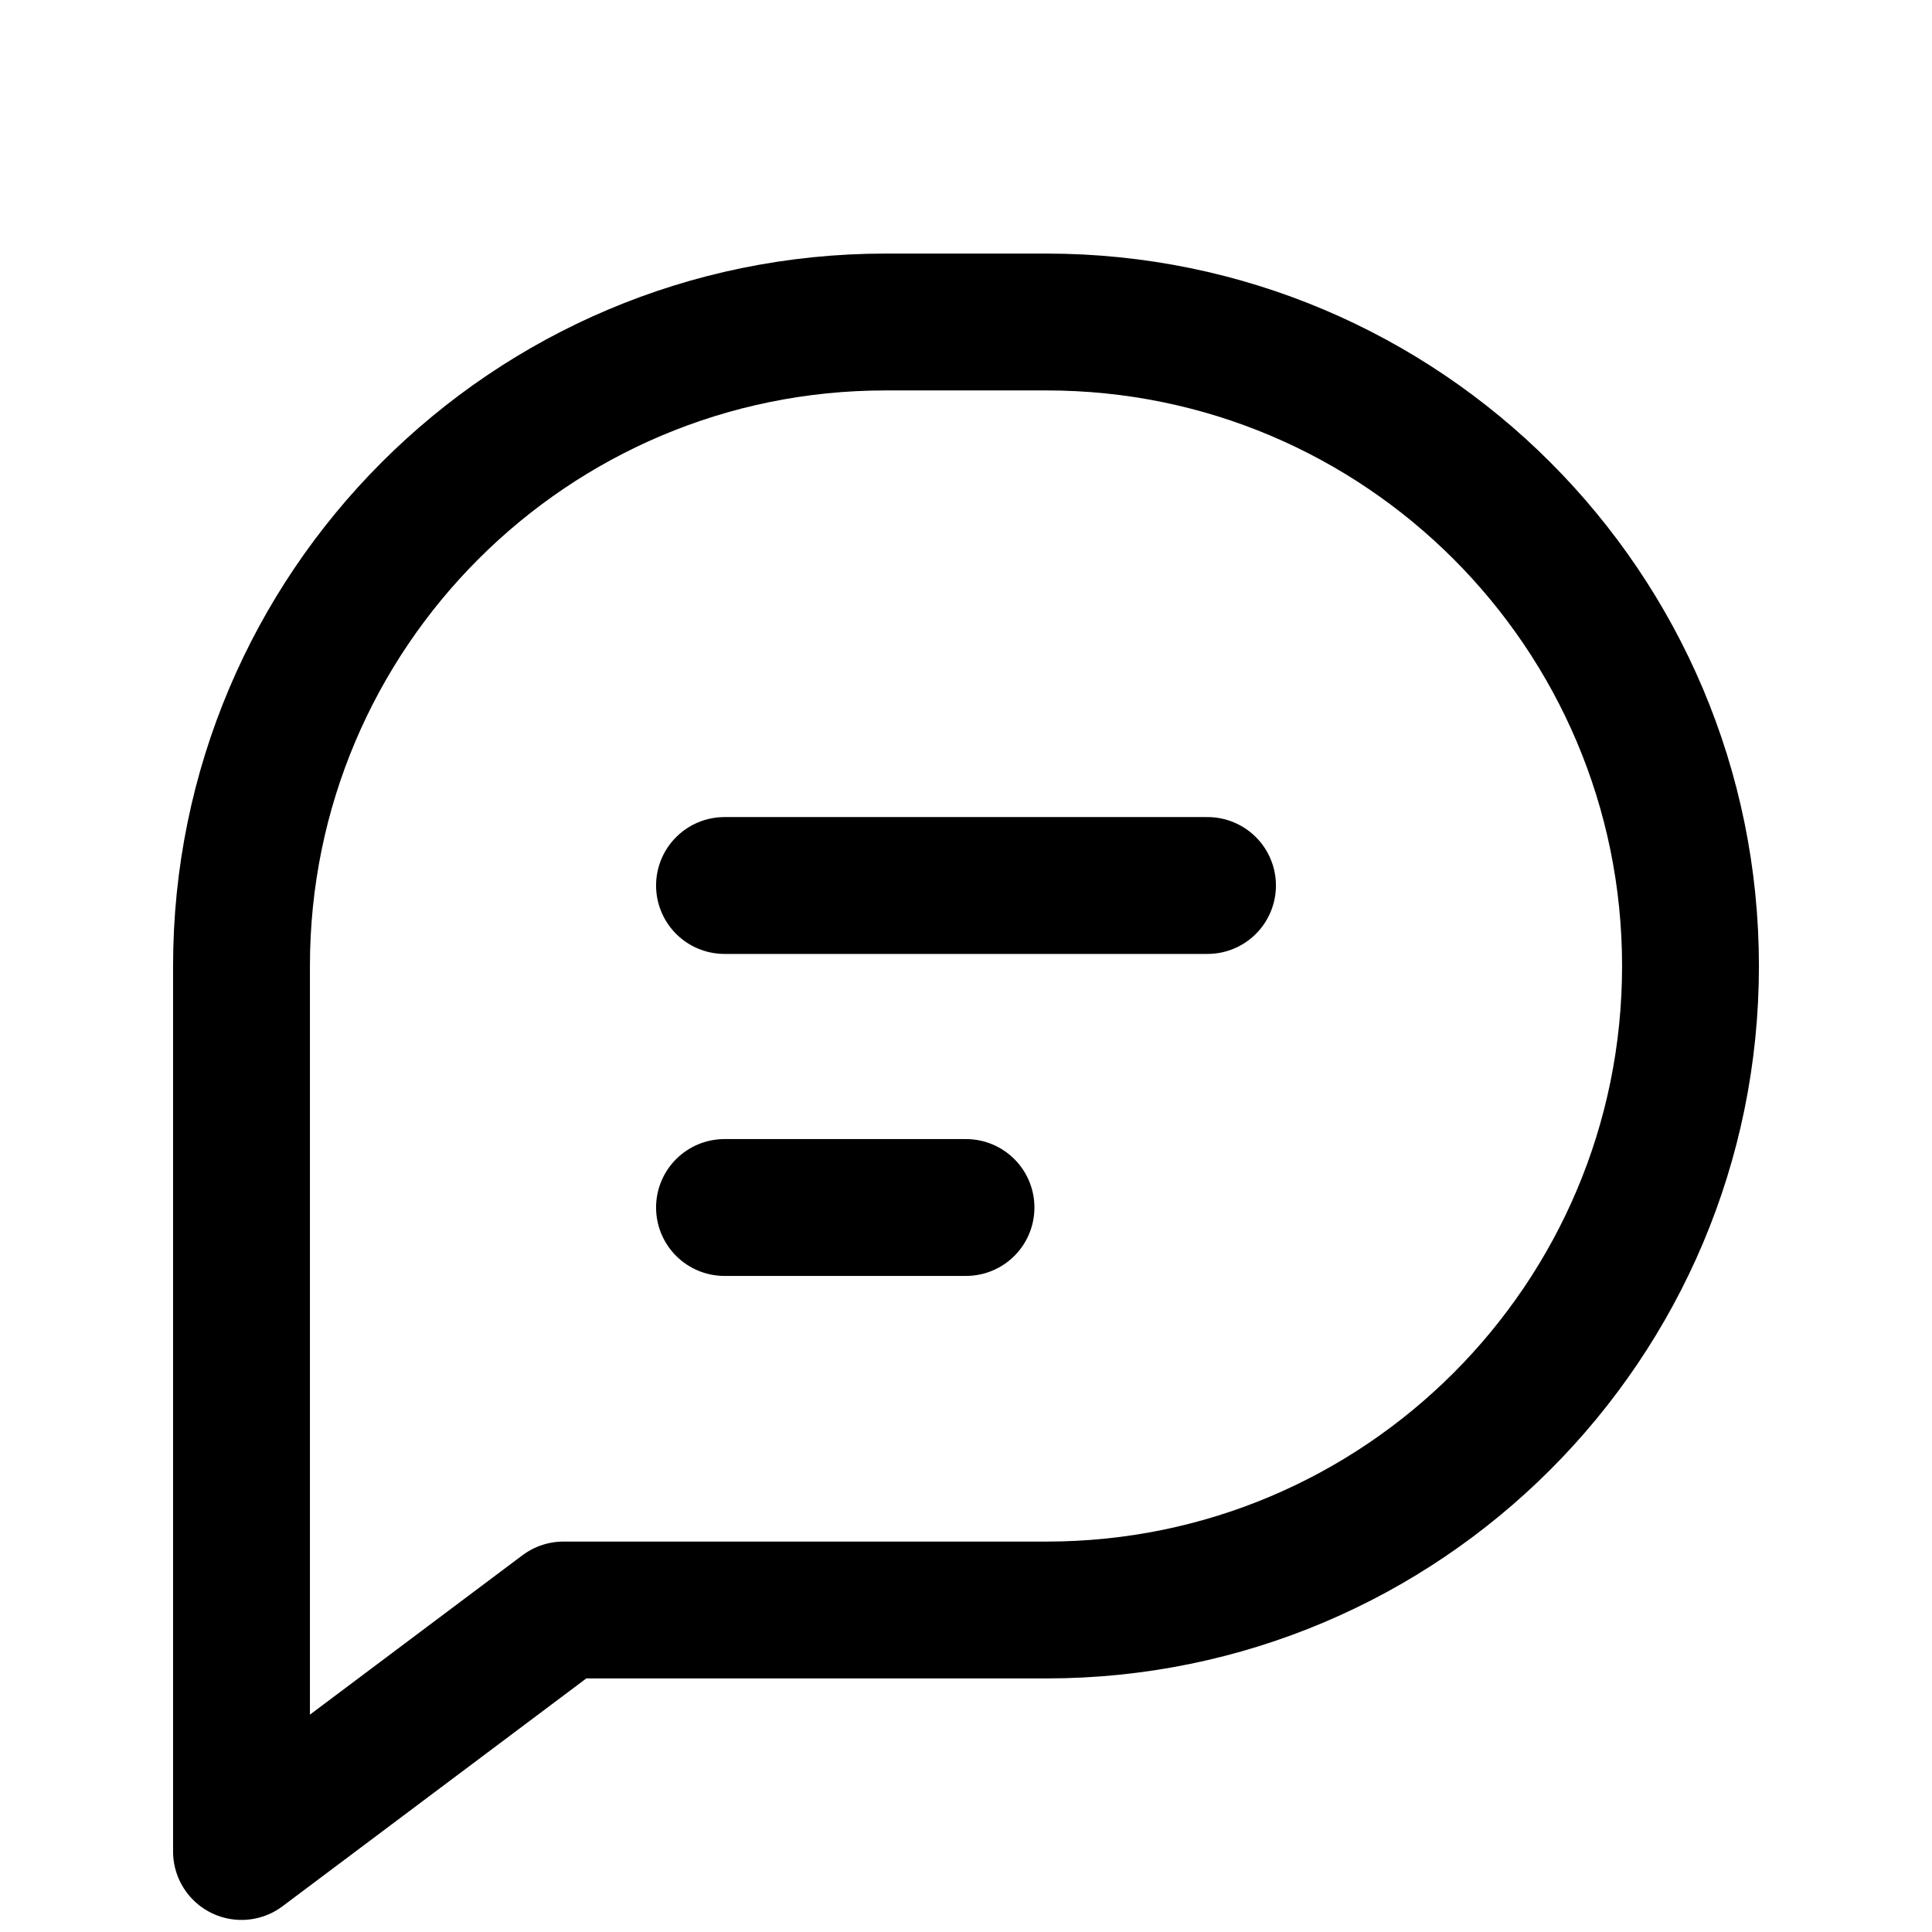
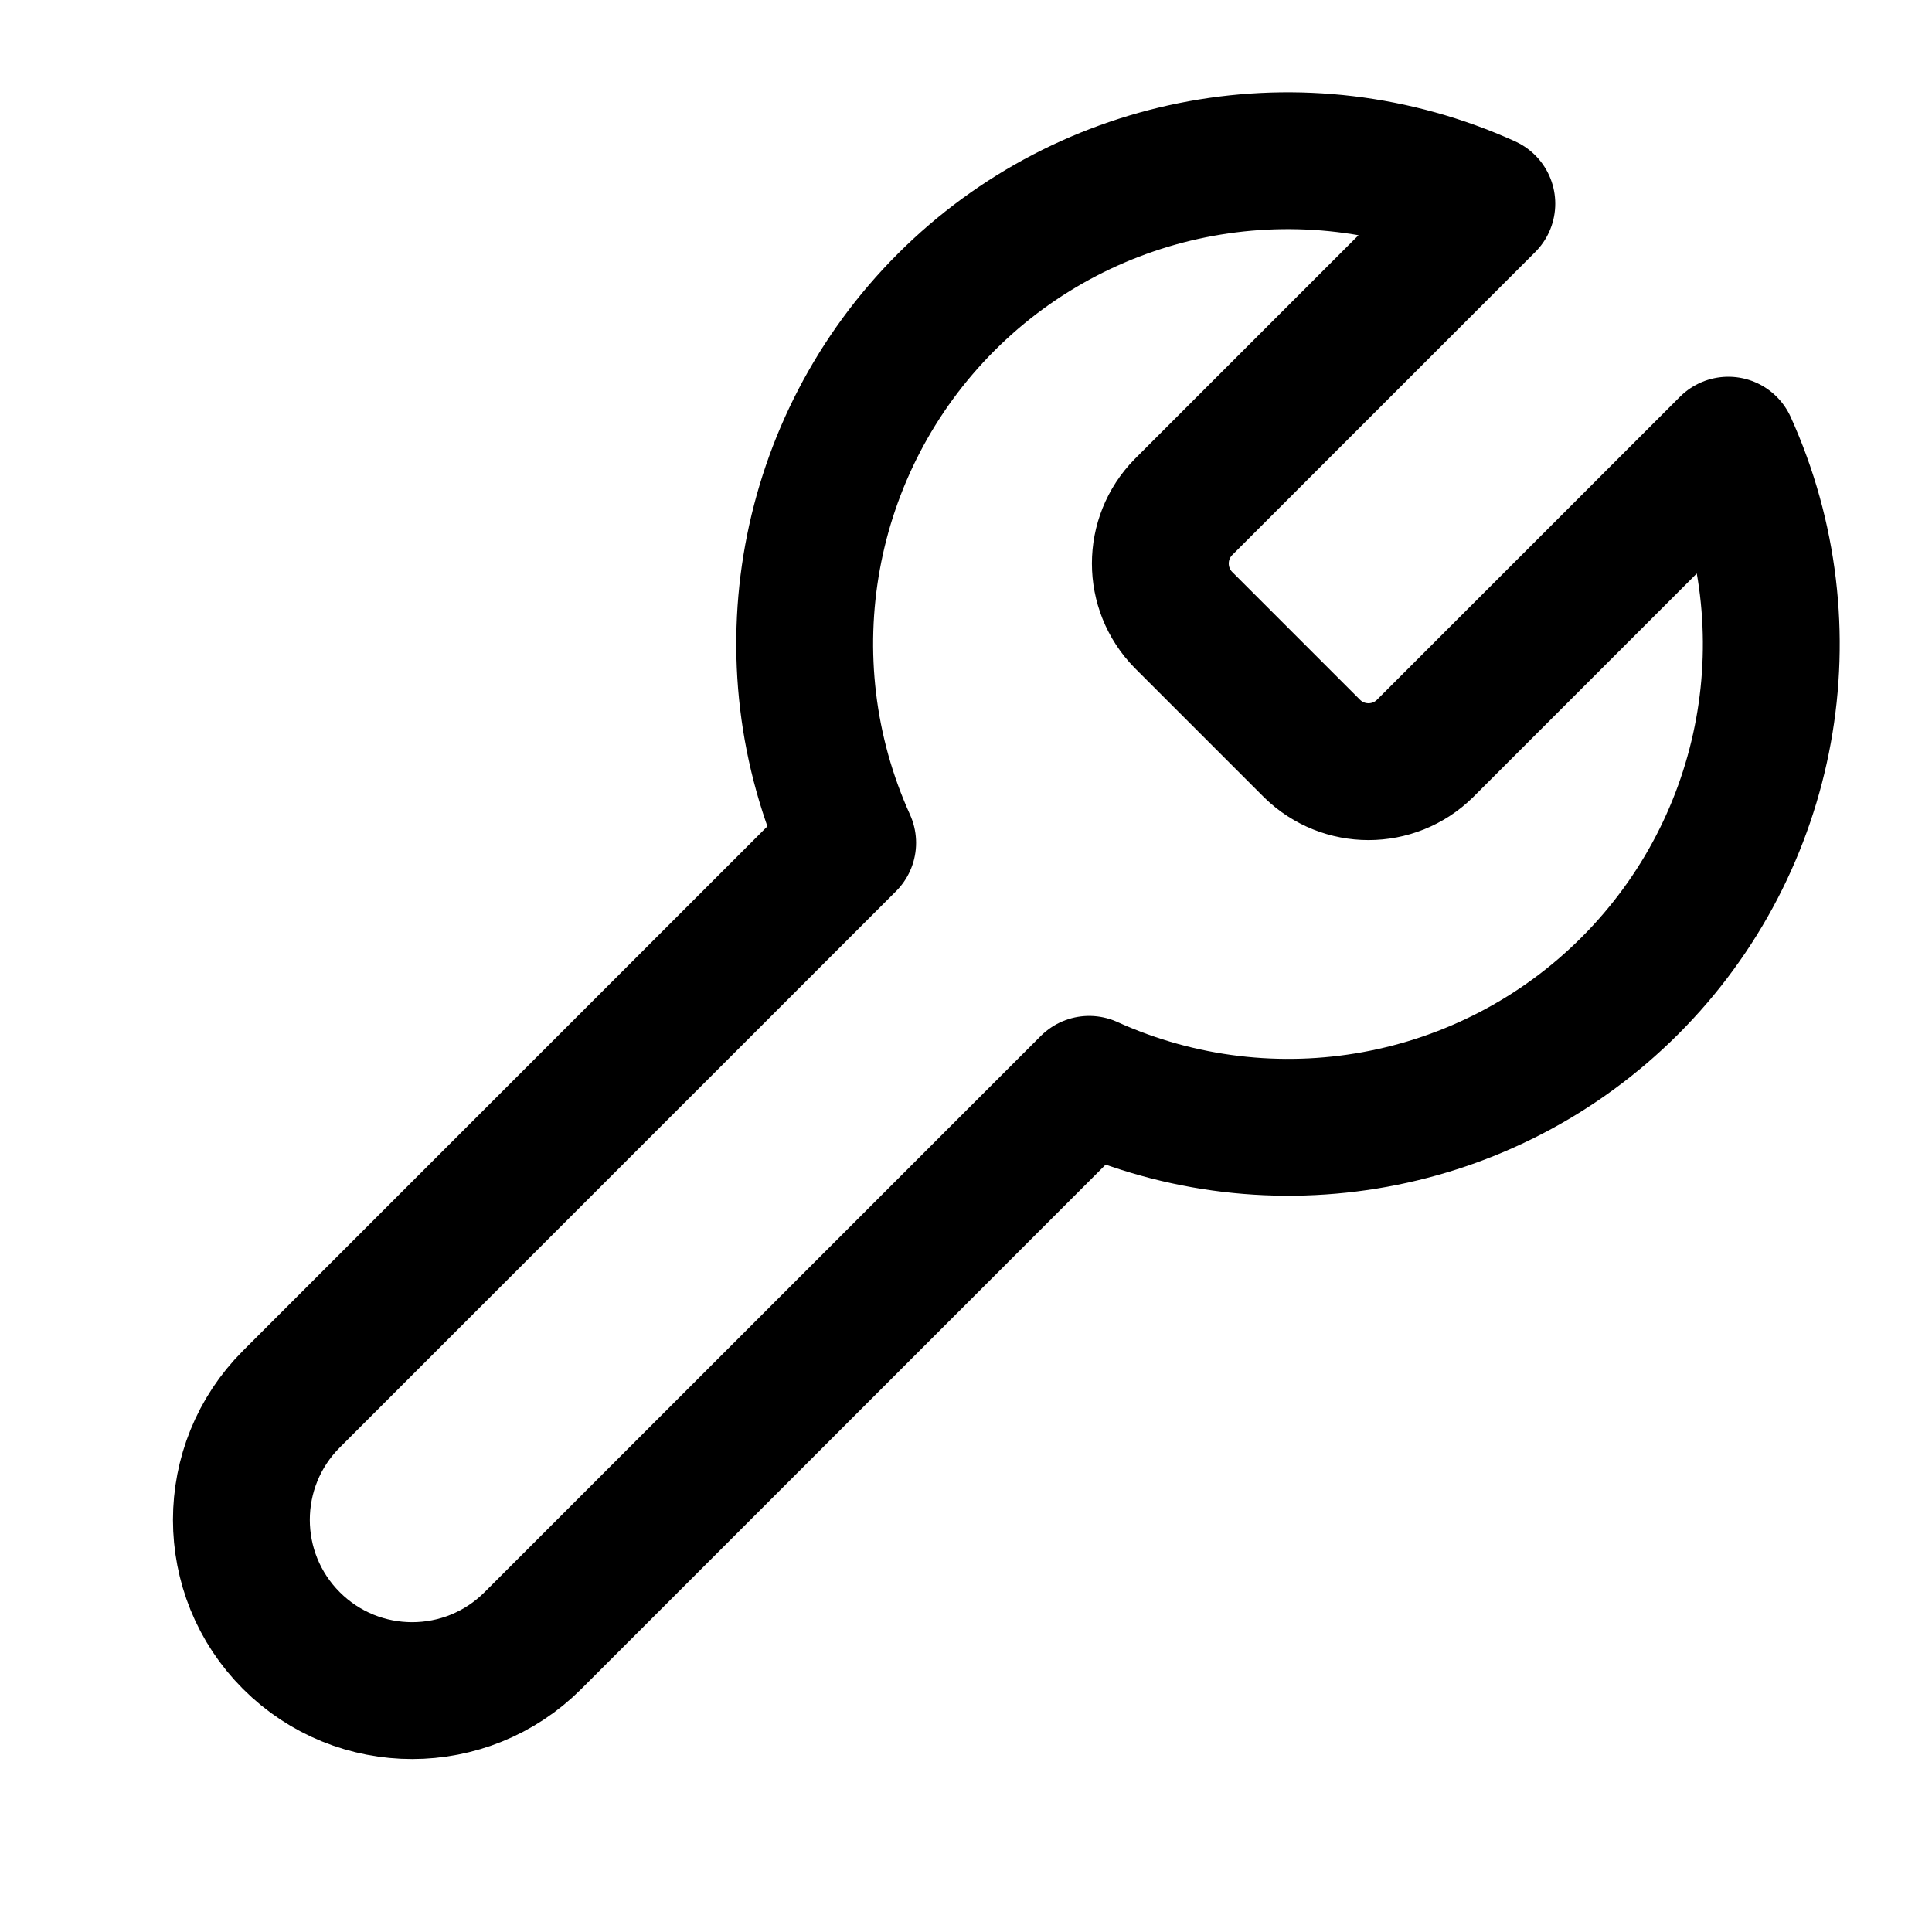
<svg xmlns="http://www.w3.org/2000/svg" width="24" height="24" viewBox="0 0 24 24" fill="none" stroke="#000000" stroke-width="1.7" stroke-linecap="round" stroke-linejoin="round">
-   <path d="M21 12a8 8 0 0 1-8 8H7l-4 3V12a8 8 0 0 1 8-8h2a8 8 0 0 1 8 8z" />
-   <path d="M9 11h6M9 15h3" />
+   <path d="M14.7 6.3a1 1 0 0 0 0 1.4l1.6 1.6a1 1 0 0 0 1.4 0l3.77-3.77a6 6 0 0 1-7.94 7.94l-6.91 6.91a2.12 2.12 0 0 1-3-3l6.91-6.91a6 6 0 0 1 7.94-7.94l-3.76 3.76z" />
</svg>
